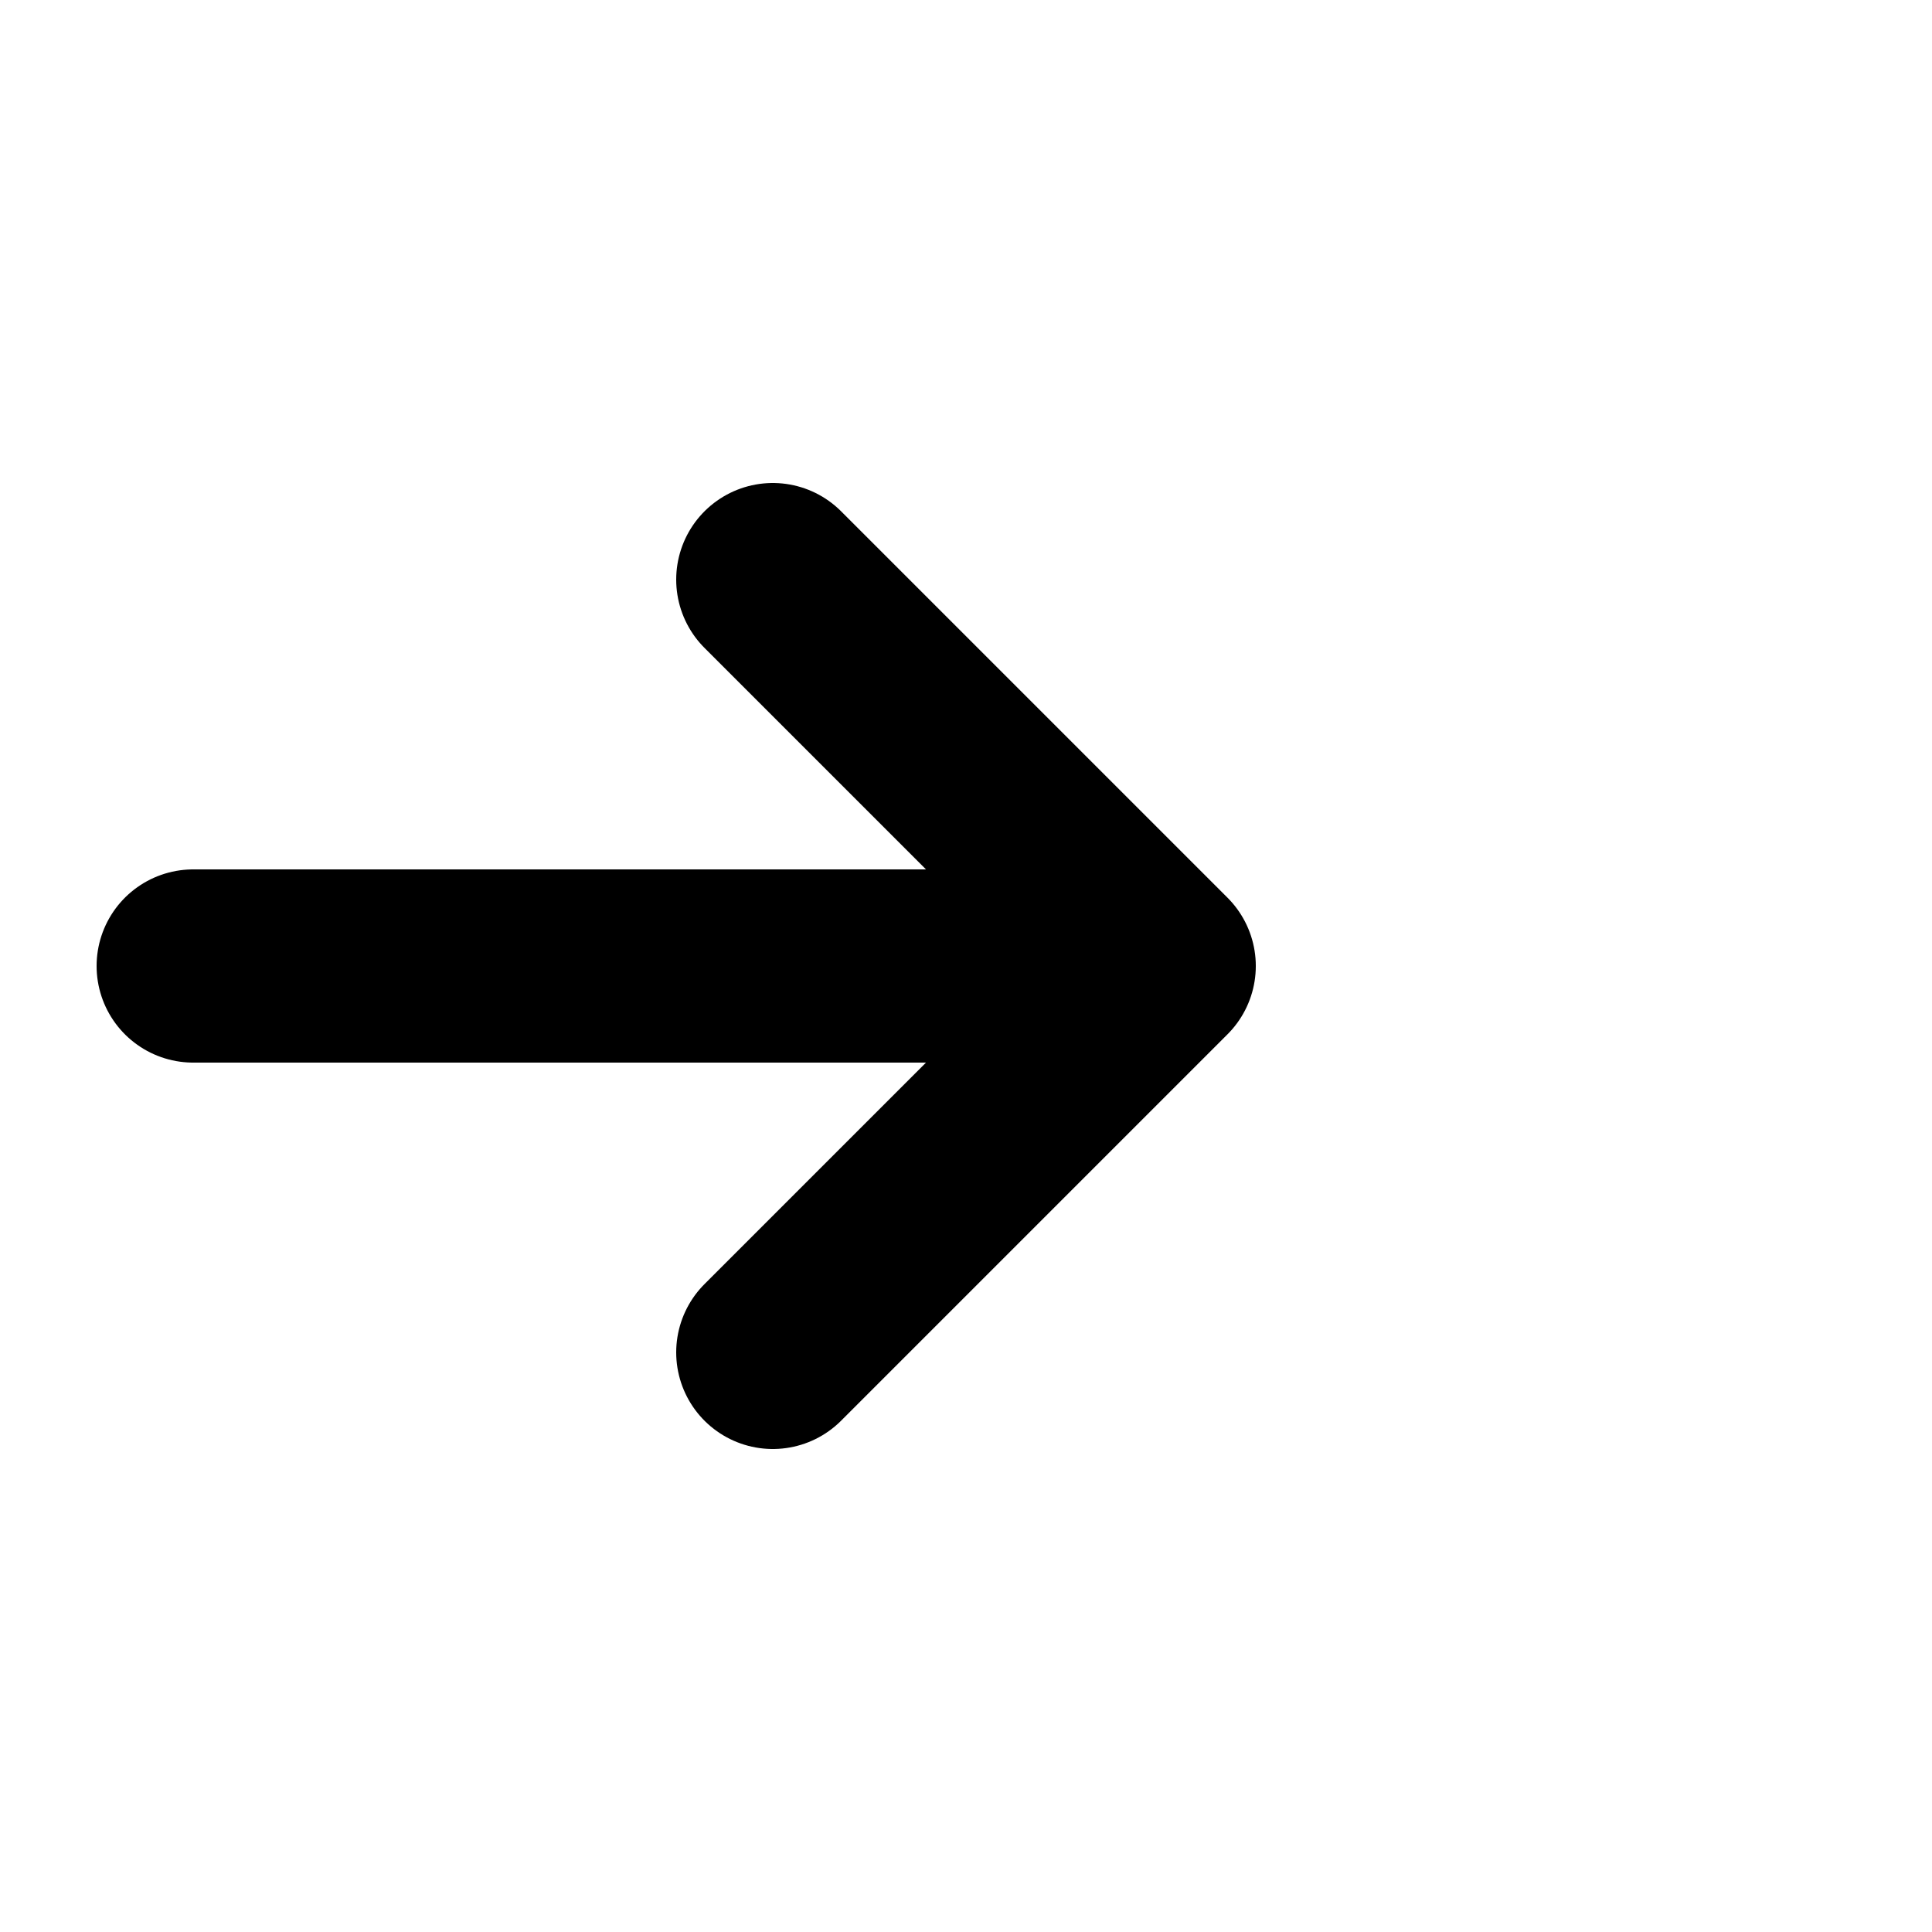
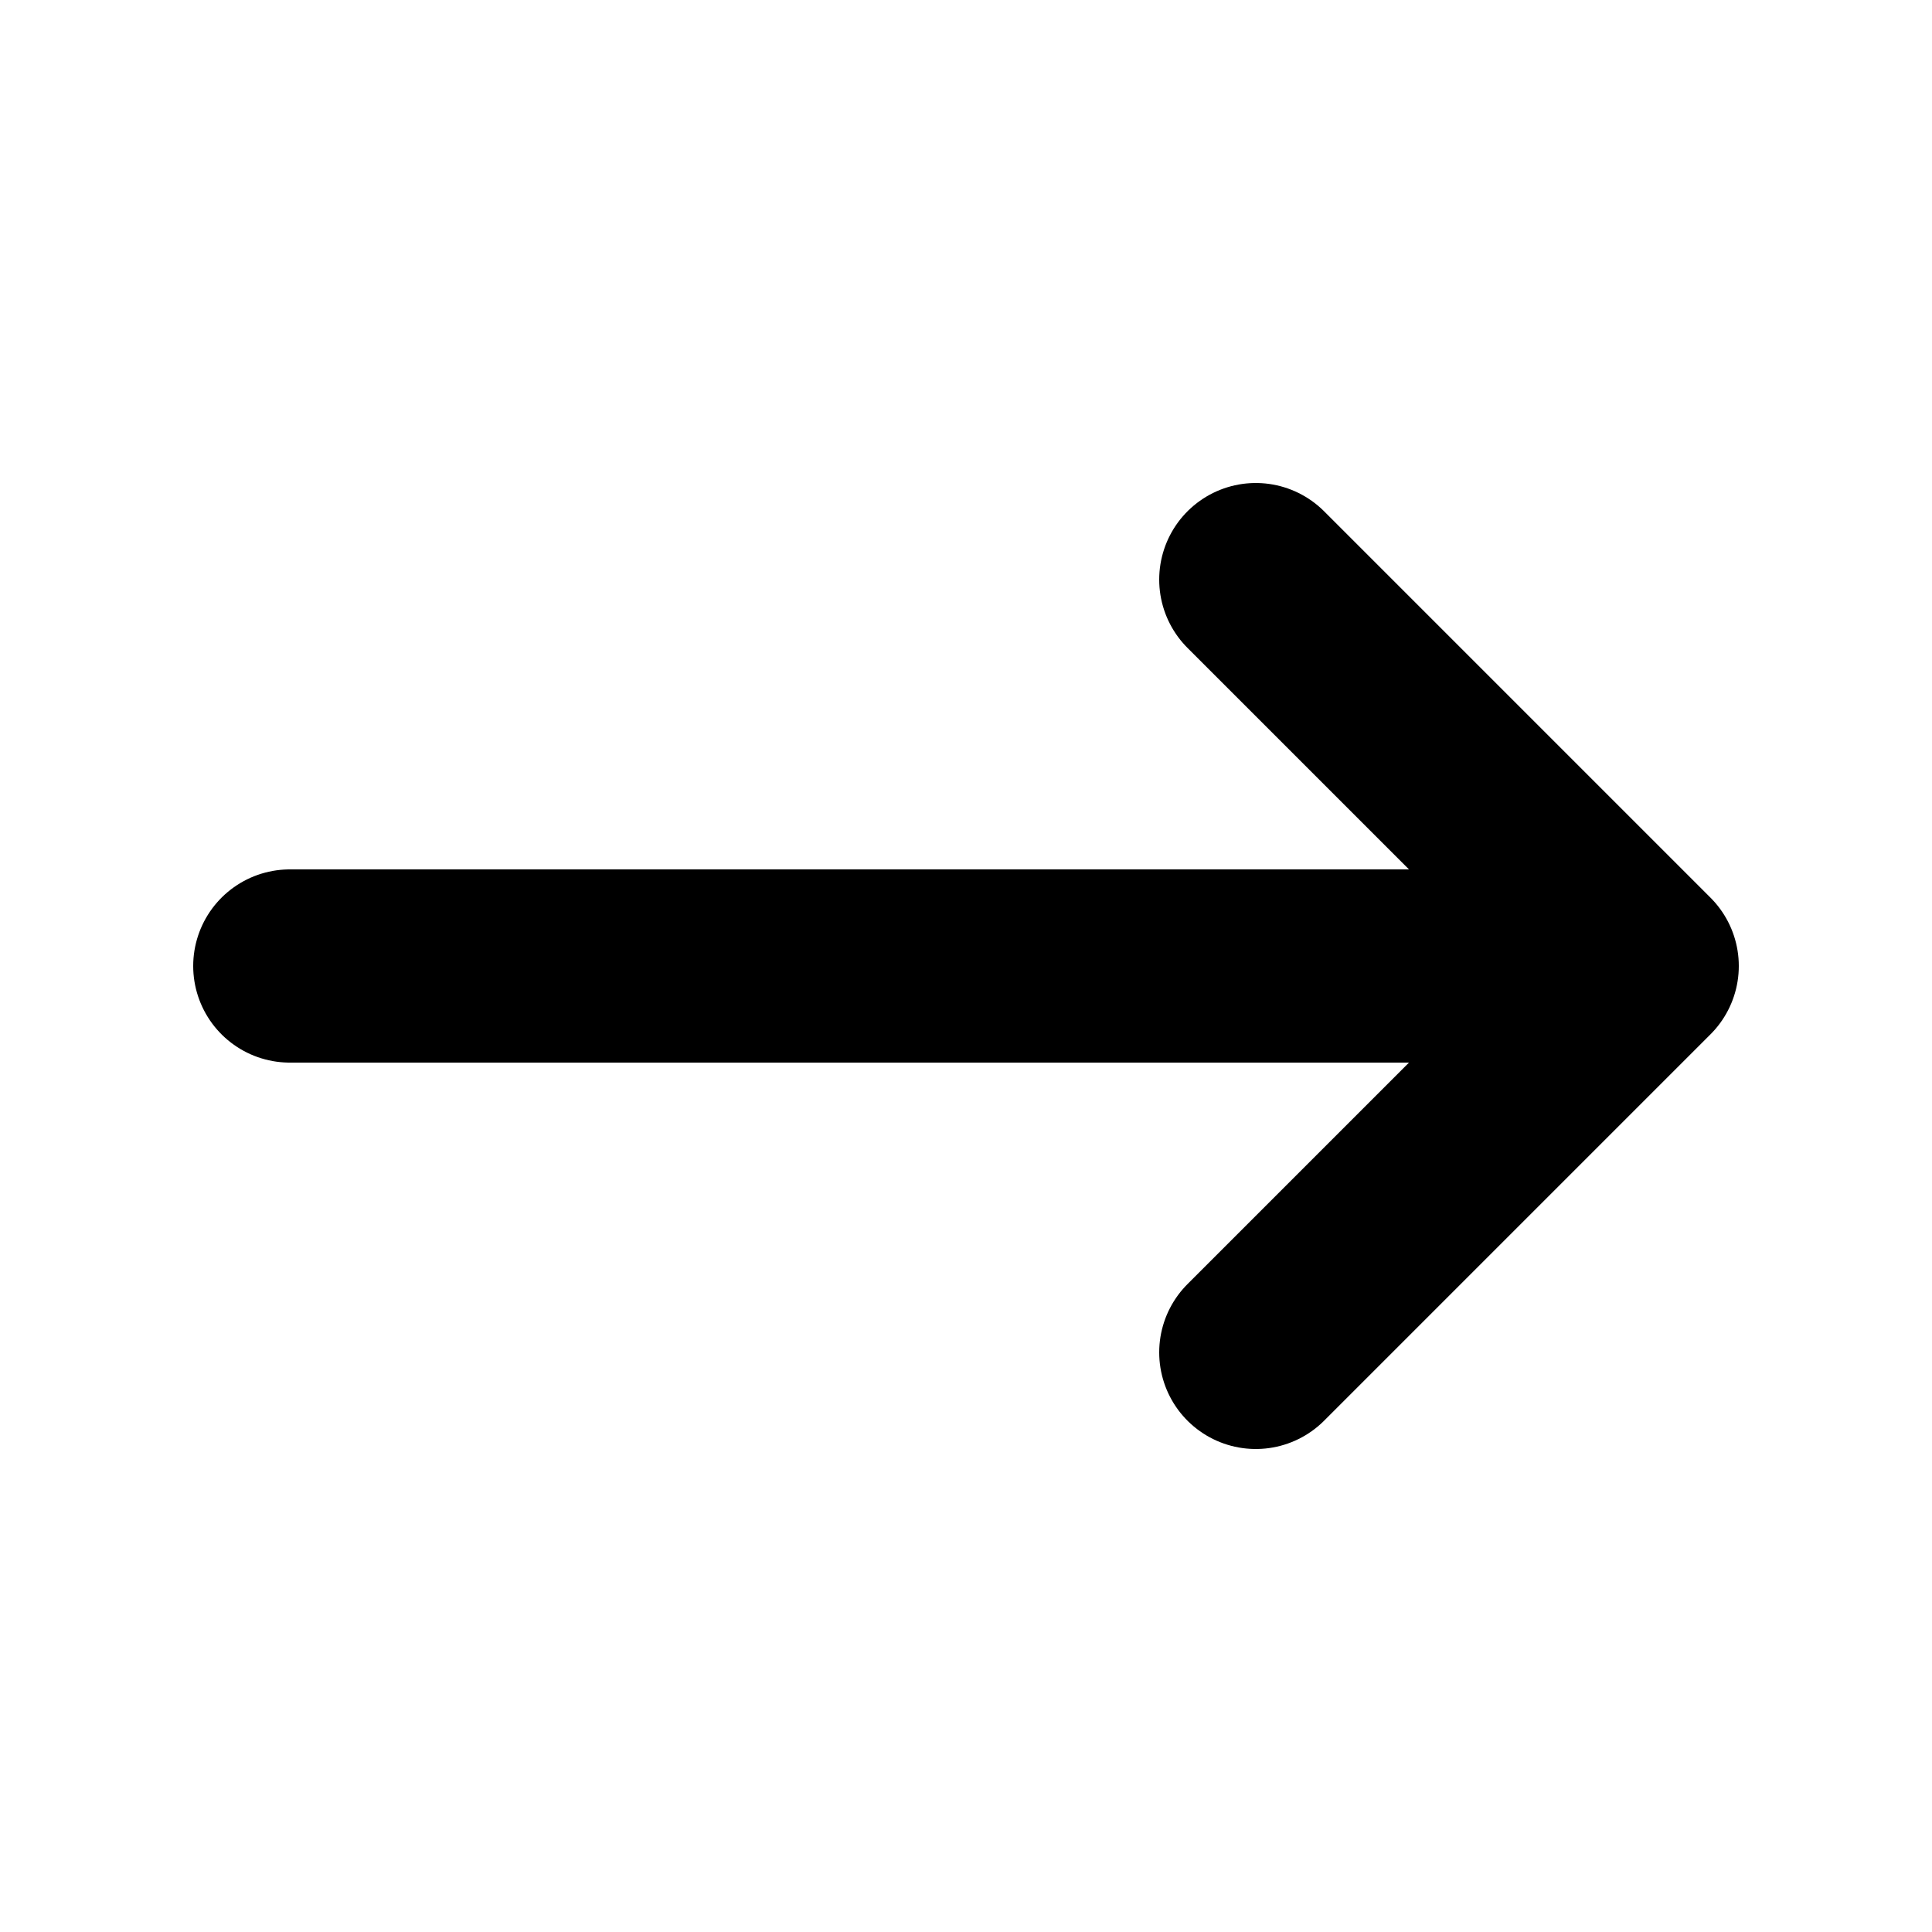
<svg xmlns="http://www.w3.org/2000/svg" width="20" height="20" viewBox="0 0 20 20">
-   <path d="M2 10 L12 10 M8 6 L12 10 L8 14" fill="none" stroke="#000000" stroke-width="2" stroke-linecap="round" stroke-linejoin="round" />
+   <path d="M3 10 L17 10 M13 6 L17 10 L13 14" fill="none" stroke="#000000" stroke-width="2" stroke-linecap="round" stroke-linejoin="round" />
</svg>
